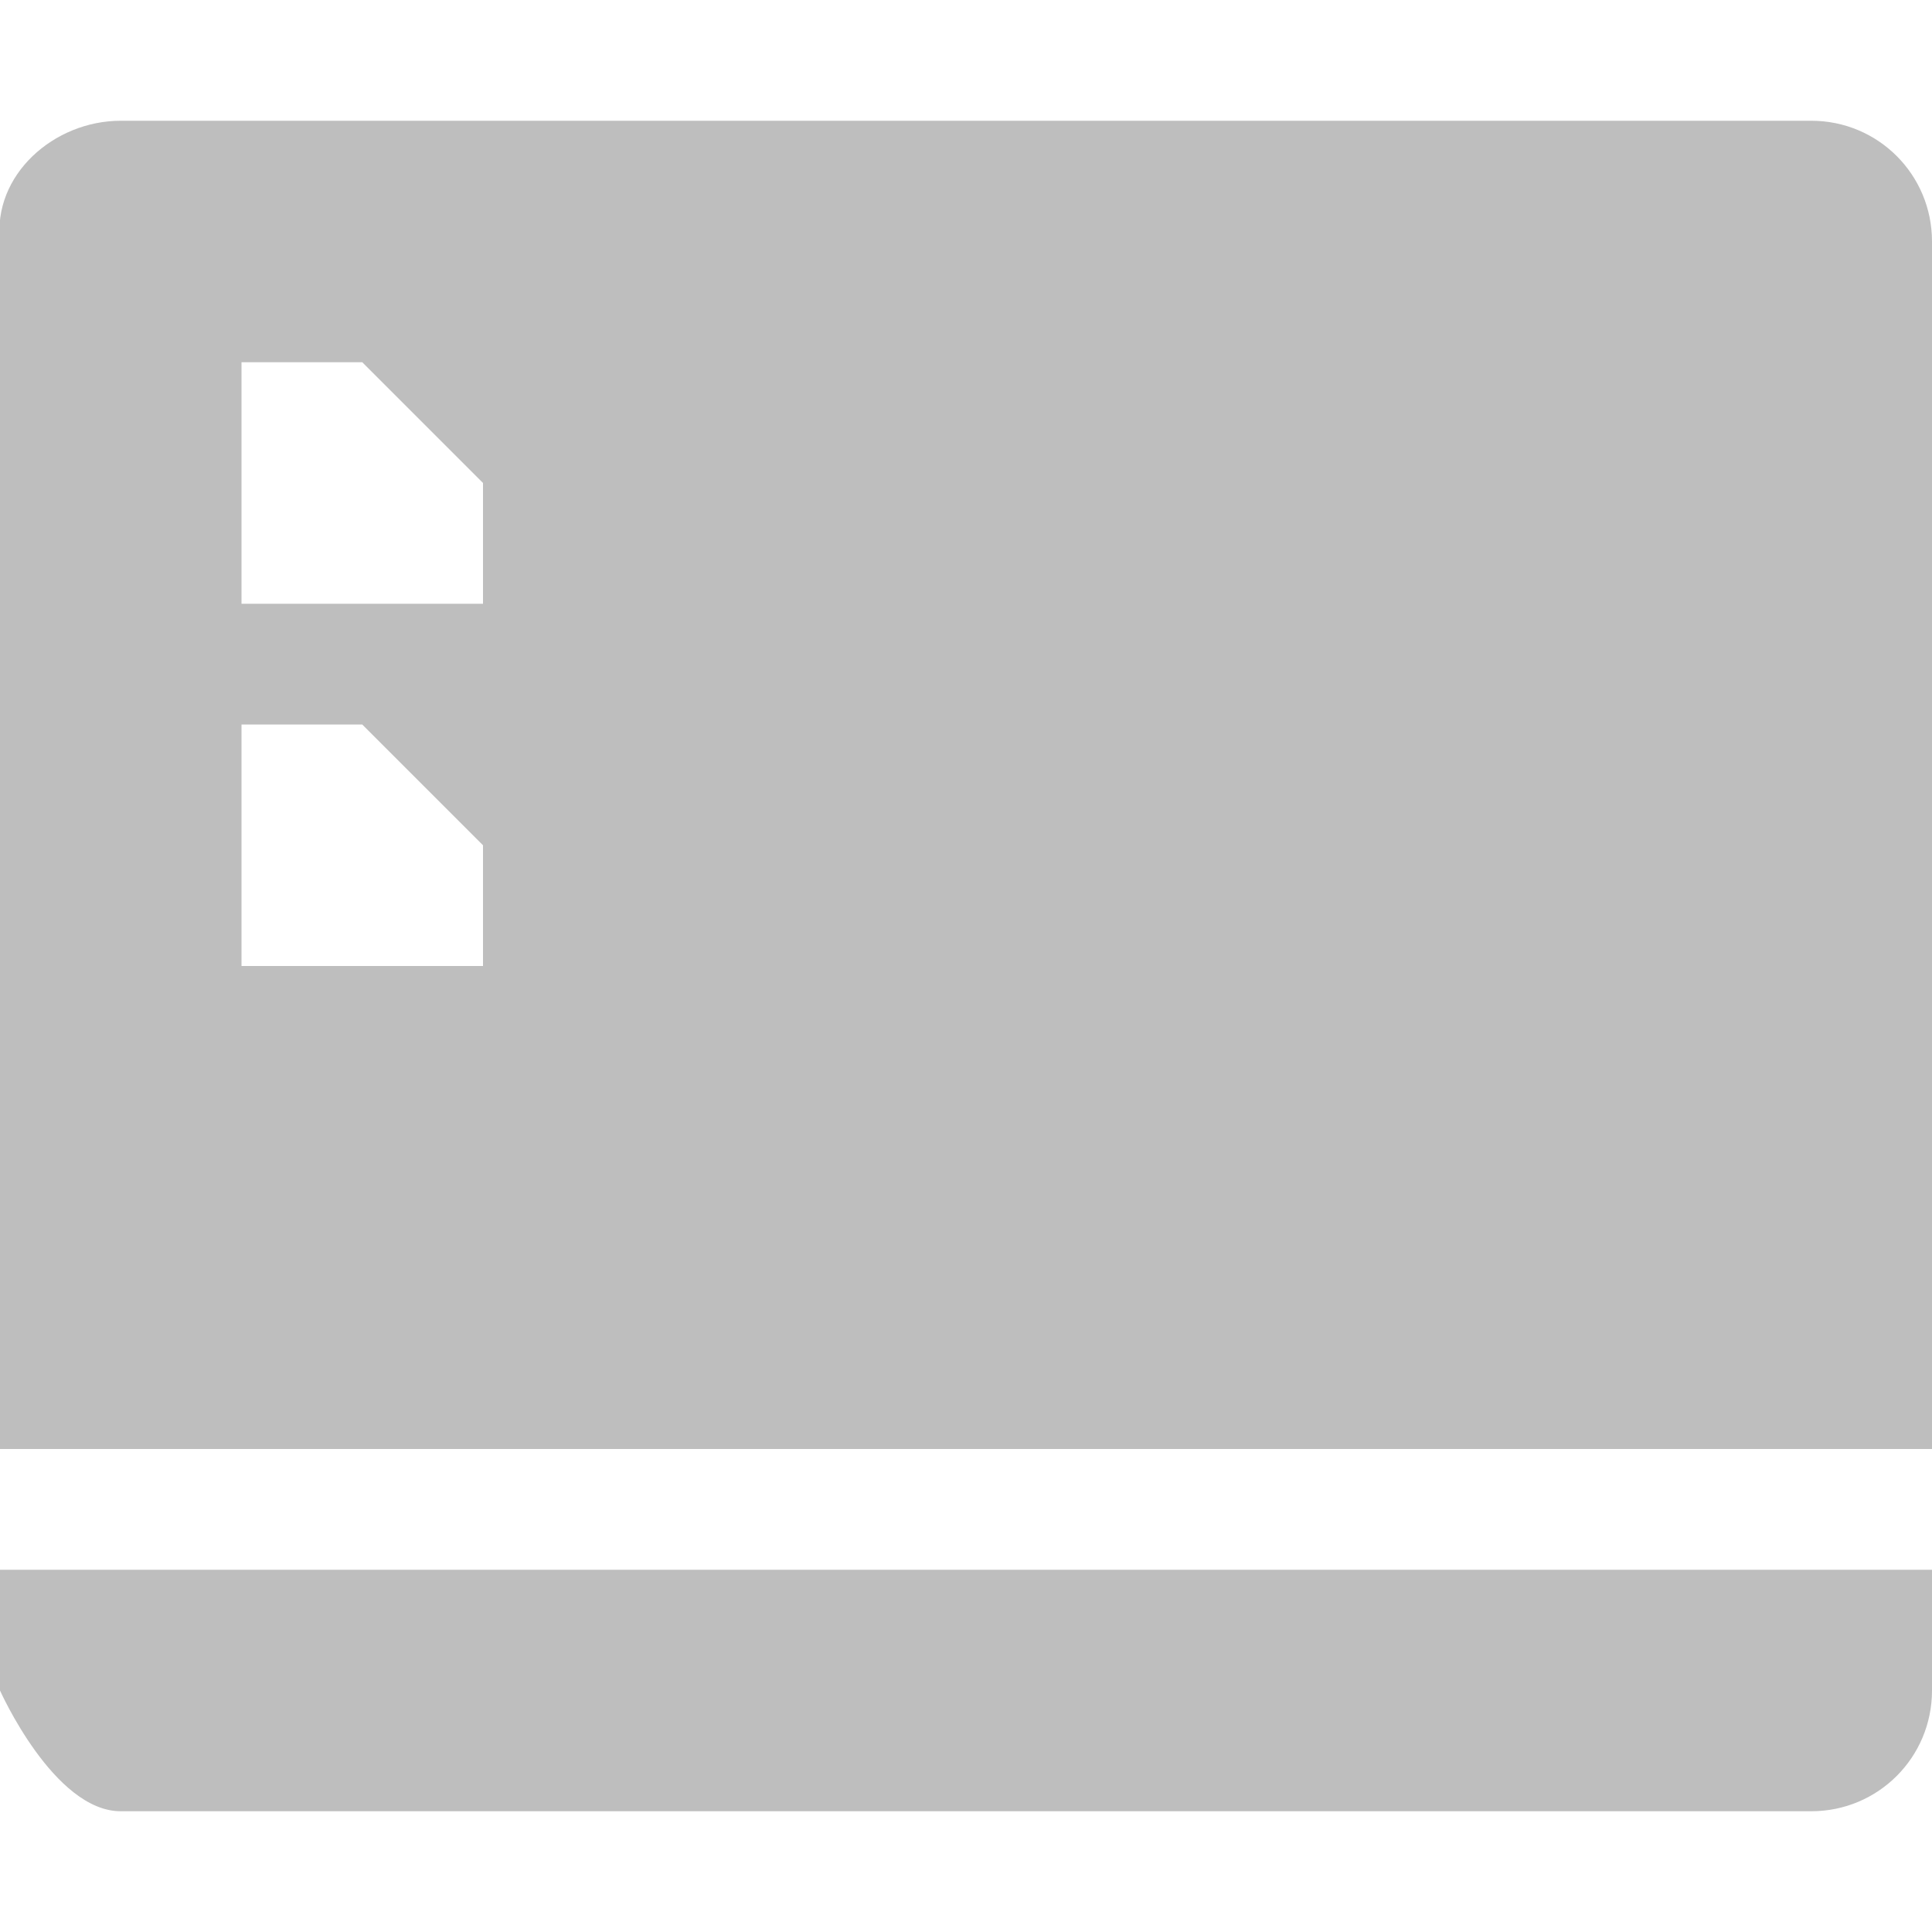
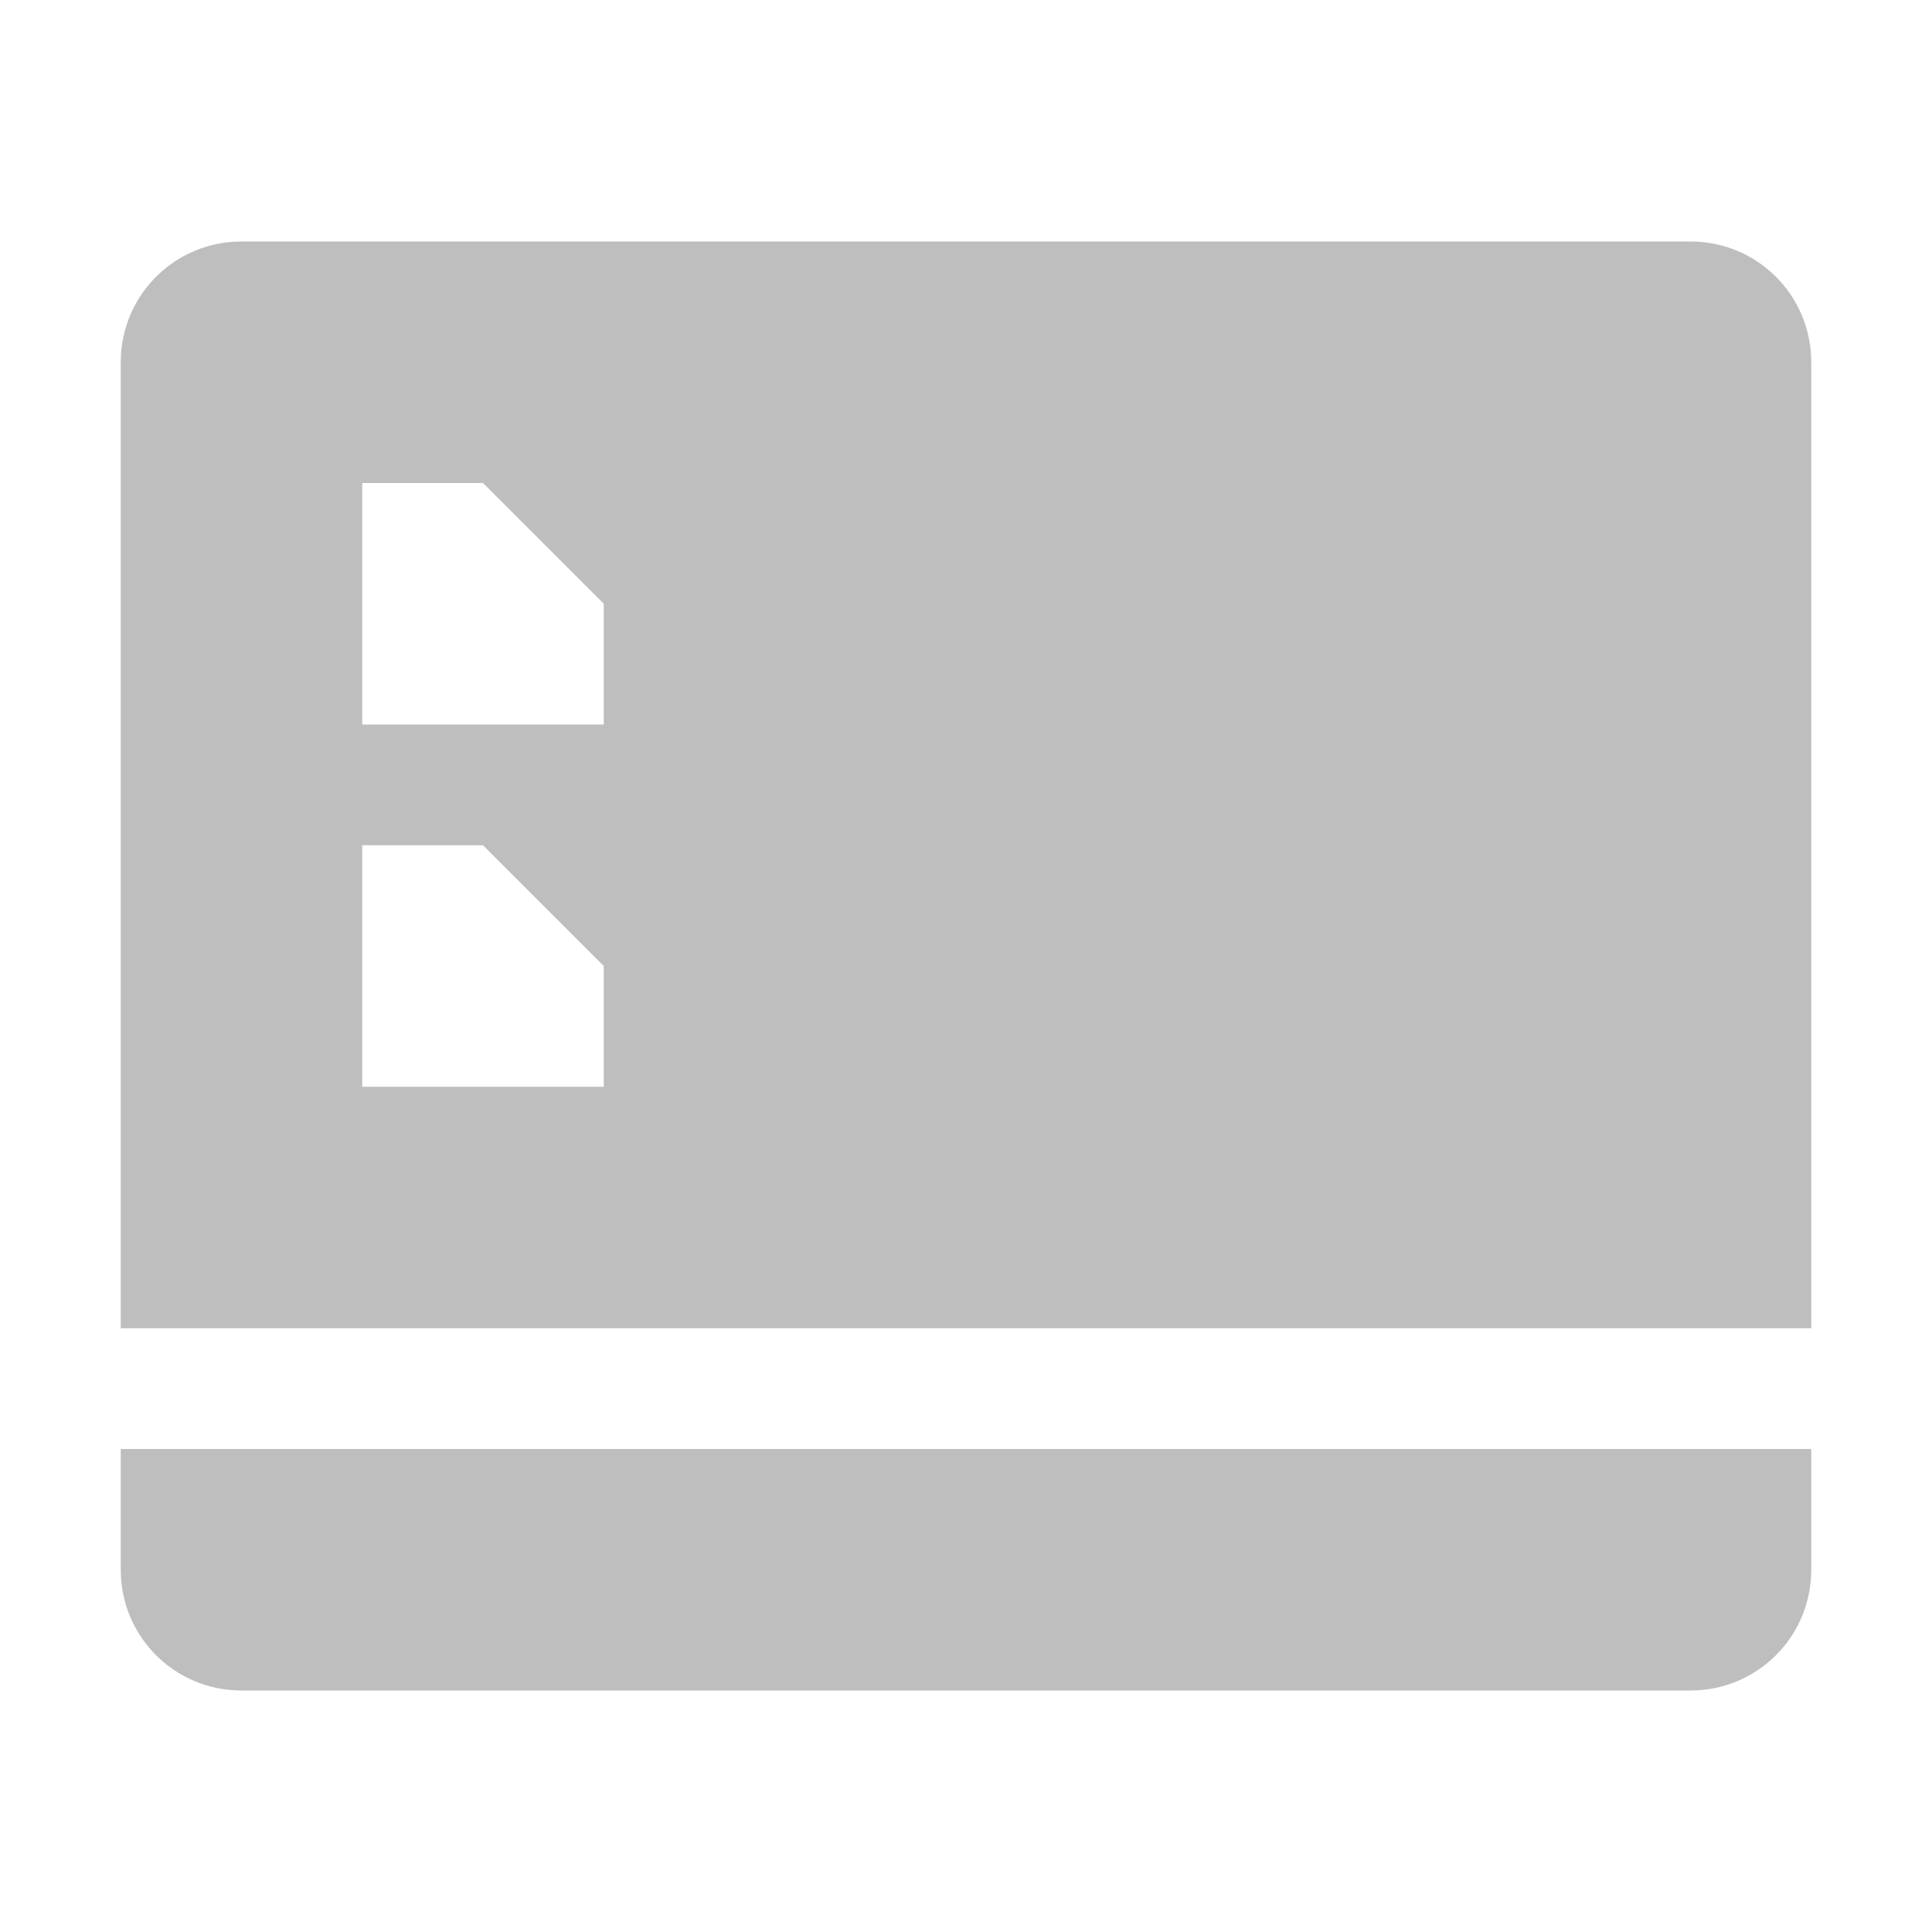
<svg xmlns="http://www.w3.org/2000/svg" width="16" height="16" version="1.1" id="svg7">
  <defs id="defs3">
    <style id="current-color-scheme" type="text/css">
   .ColorScheme-Text { color:#5c616c; } .ColorScheme-Highlight { color:#5294e2; }
  </style>
  </defs>
-   <path style="color:#5c616c;fill:#bebebe;fill-opacity:1" d="M 1,1 C 0.446,1 -0.061,1.449 0,2 V 12 H 16 V 2 C 16,1.446 15.554,1 15,1 Z M 2,3 H 3 L 4,4 V 5 H 2 Z M 2,6 H 3 L 4,7 V 8 H 2 Z m -2,7 v 1 c 0,0 0.446,1 1,1 h 14 c 0.554,0 1,-0.446 1,-1 v -1 z" id="path5" />
+   <path style="color:#5c616c;fill:#bebebe;fill-opacity:1" d="M 2,2 C 1.446,2 1,2.446 1,3 v 8 H 15 V 3 C 15,2.446 14.554,2 14,2 Z M 3,4 H 4 L 5,5 V 6 H 3 Z M 3,7 H 4 L 5,8 V 9 H 3 Z m -2,5 v 1 c 0,0.554 0.446,1 1,1 h 12 c 0.554,0 1,-0.446 1,-1 v -1 z" id="path5" />
</svg>
